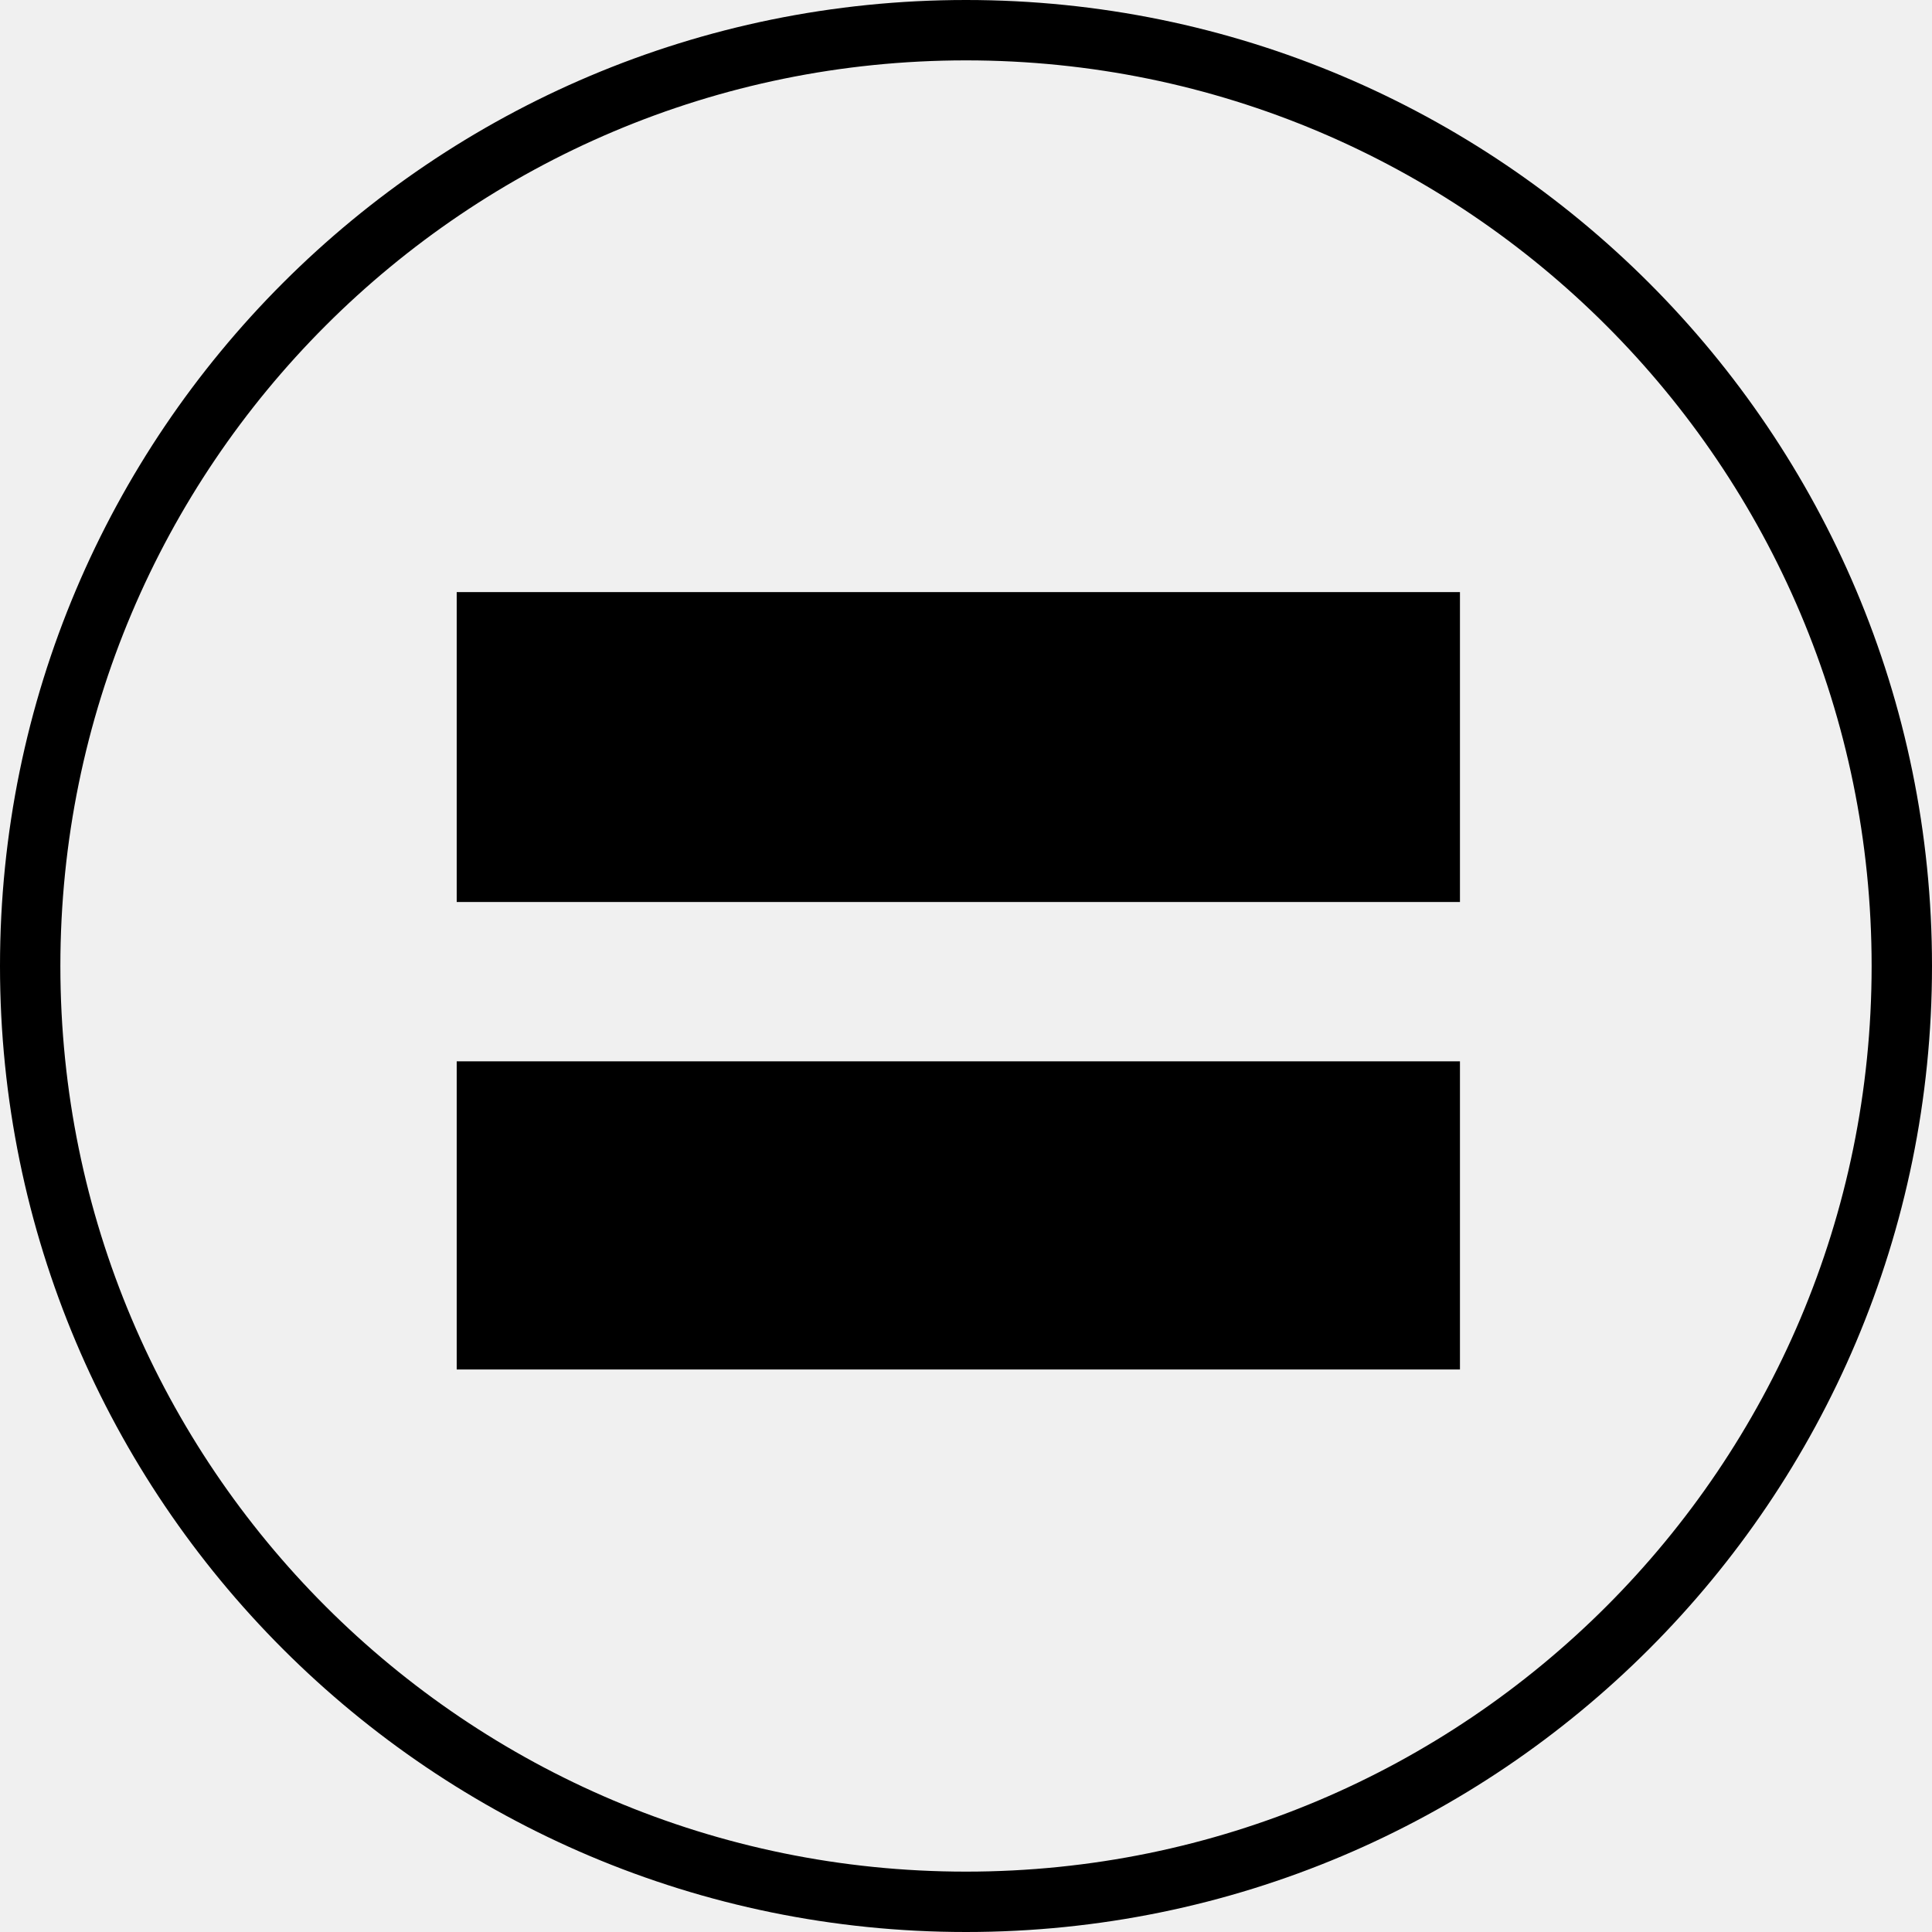
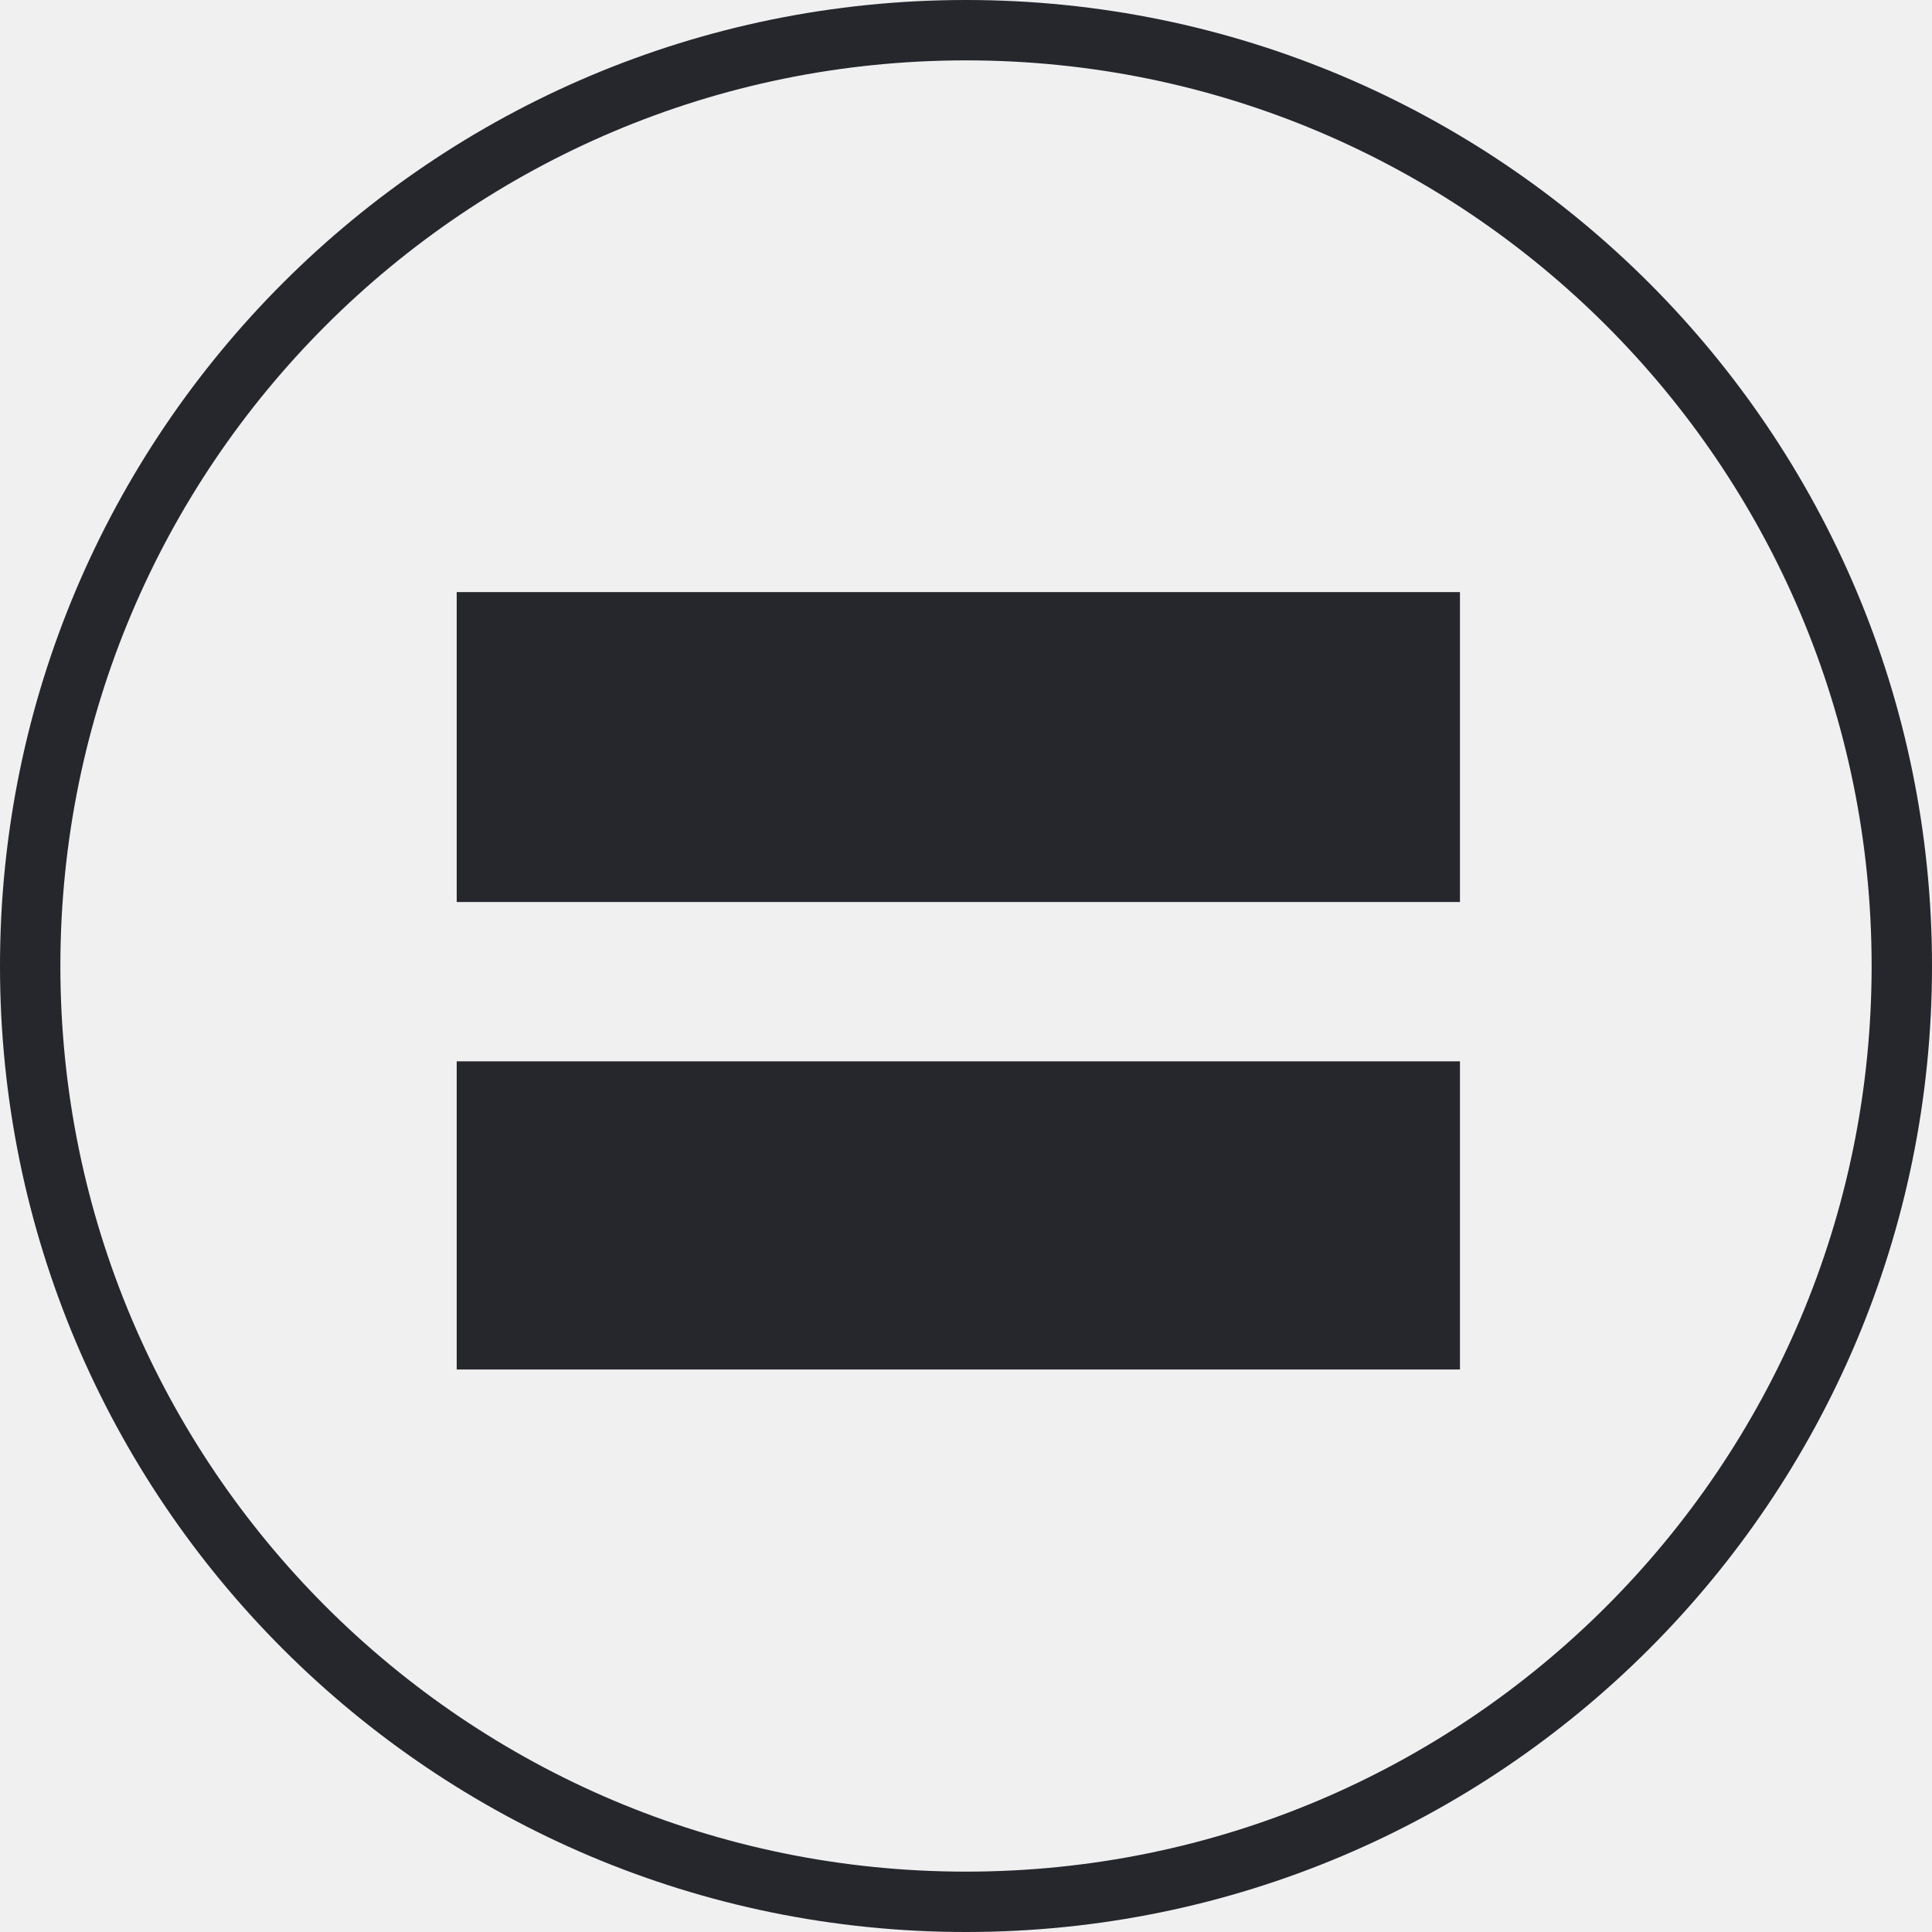
<svg xmlns="http://www.w3.org/2000/svg" width="128" height="128" viewBox="0 0 128 128" fill="none">
-   <g clip-path="url(#clip0)">
-     <circle cx="64" cy="64" r="62" stroke="black" stroke-width="4" />
-     <path d="M96.726 39.228V59.76H30.258V39.228H96.726ZM96.726 70.316V90.732H30.258V70.316H96.726Z" fill="black" />
-   </g>
-   <defs>
-     <clipPath id="clip0">
-       <rect width="128" height="128" fill="white" />
-     </clipPath>
-   </defs>
+   <circle cx="64" cy="64" r="62" stroke="#25272D" stroke-width="4" />
+   <path d="M96.726 39.228V59.76H30.258V39.228H96.726ZM96.726 70.316V90.732H30.258V70.316H96.726Z" fill="#25272D" />
</svg>
